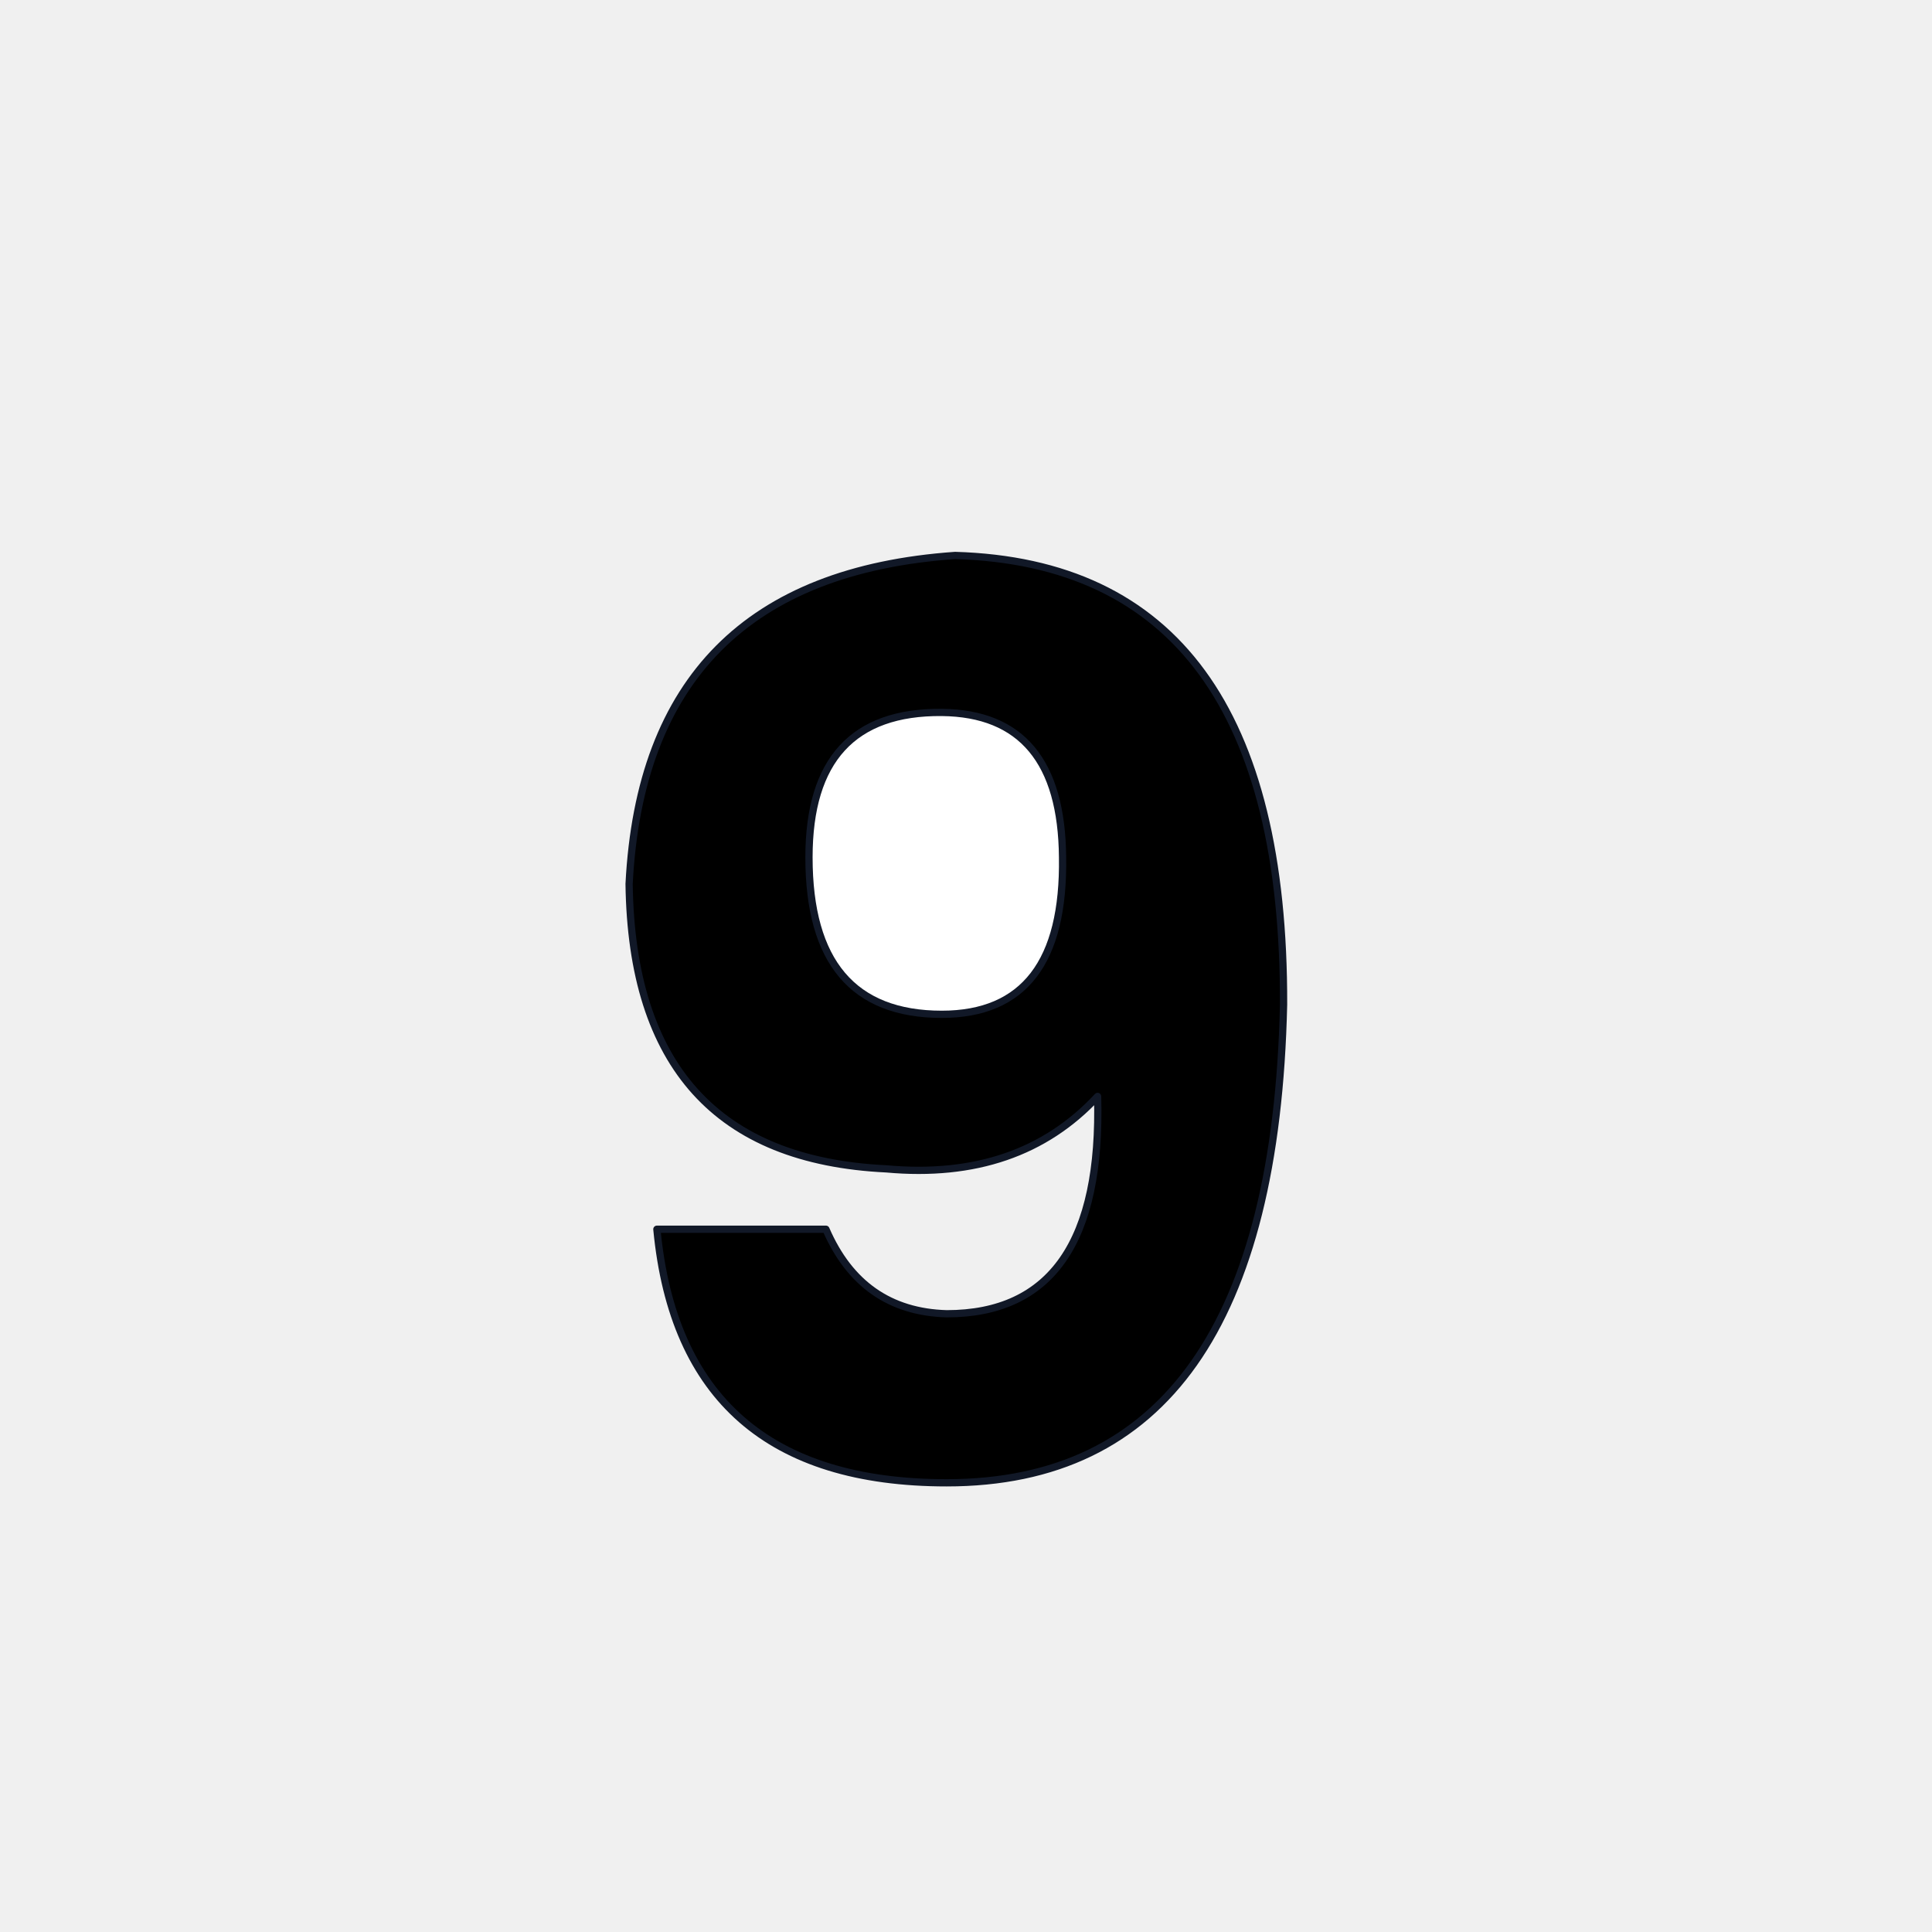
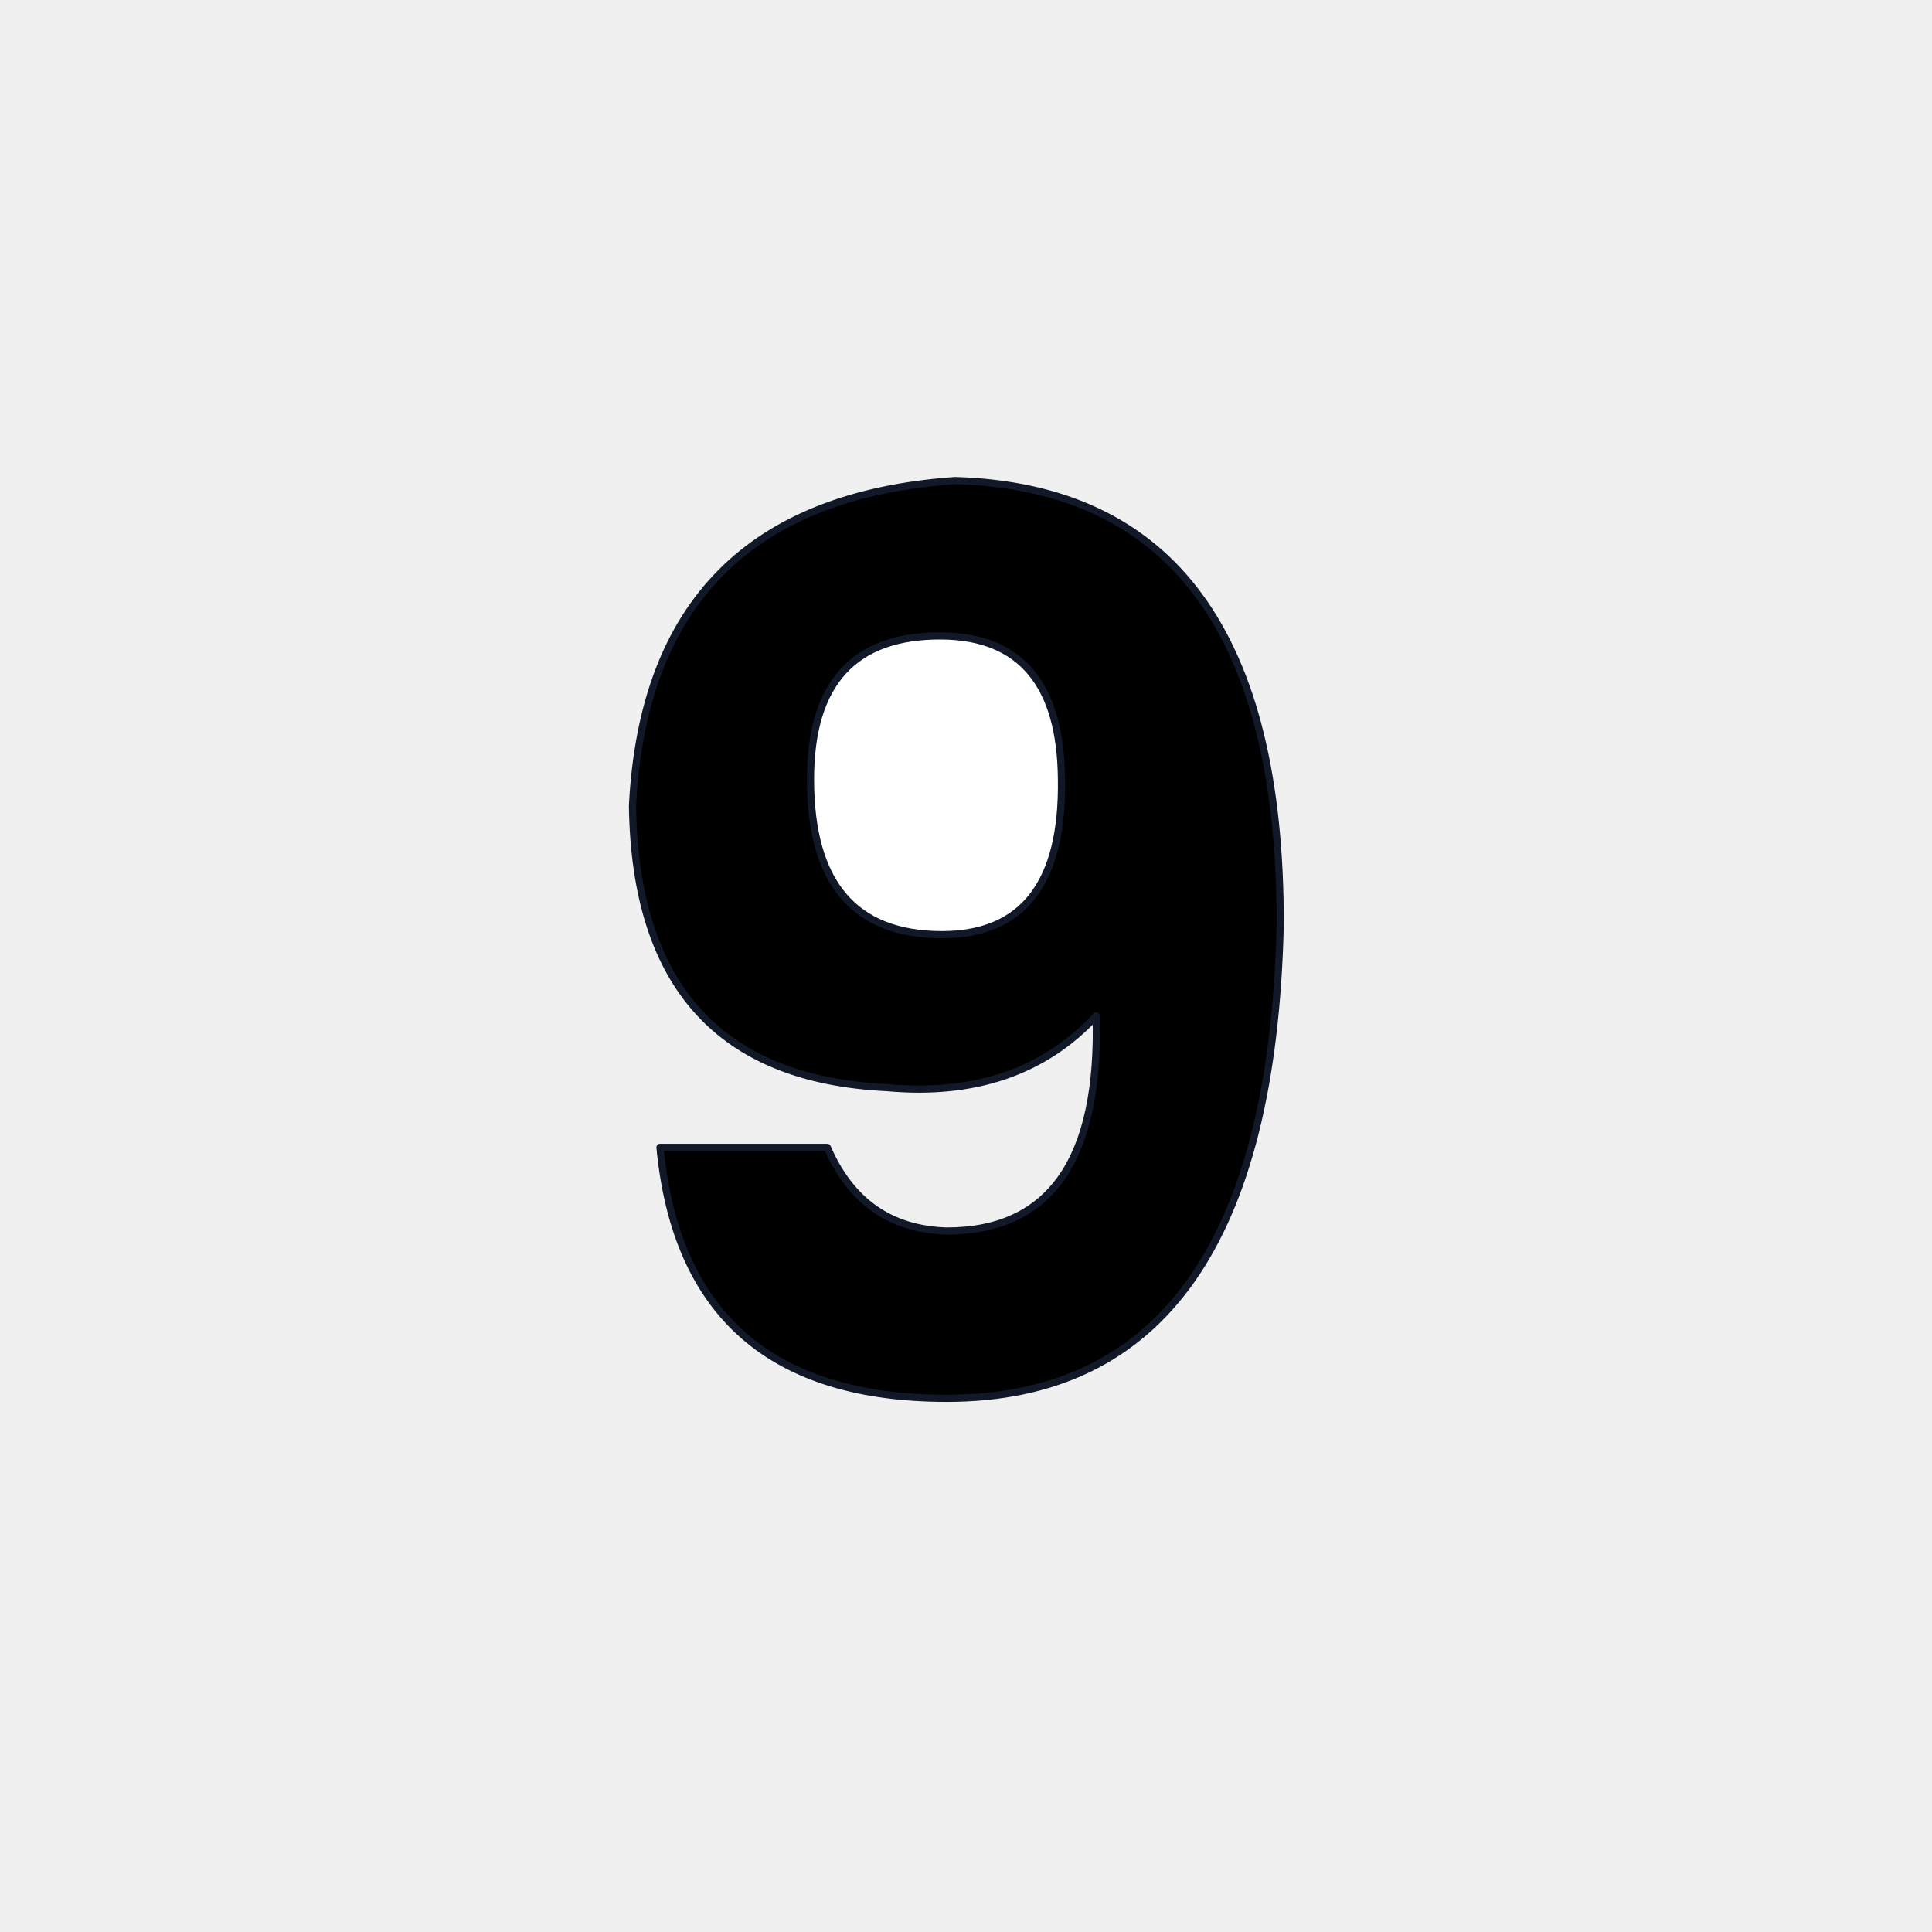
<svg xmlns="http://www.w3.org/2000/svg" id="svgCanvas" width="800" height="800" viewBox="0 0 800 800">
-   <g id="artwork">
+   <g id="artwork" transform="matrix(0.989664 0 0 0.989664 4.093013 -28.63824)">
    <path d="M 518.00 331.00 Q 508.00 226.00 398.00 226.00 Q 263.00 226.00 258.50 424.00 Q 258.00 606.00 394.50 610.00 Q 523.00 601.00 529.50 474.00 Q 528.00 361.00 423.00 356.00 Q 368.00 351.00 335.50 386.00 Q 333.00 296.00 398.00 296.00 Q 433.25 297.00 448.00 331.00 L 518.00 331.00 Z" fill="currentColor" stroke="#111827" stroke-width="3" stroke-linejoin="round" stroke-linecap="round" transform="translate(2 4) rotate(180 393.9991 418)" />
    <path d="M 345.00 480.00 Q 345.50 539.50 395.00 540.00 Q 450.00 540.50 450.00 480.00 Q 450.00 415.00 395.00 415.00 Q 344.00 415.00 345.00 480.00 Z" fill="#ffffff" stroke="#111827" stroke-width="3" stroke-linejoin="round" stroke-linecap="round" transform="translate(-10 -120) rotate(180 397.4904 477.502)" />
  </g>
</svg>
